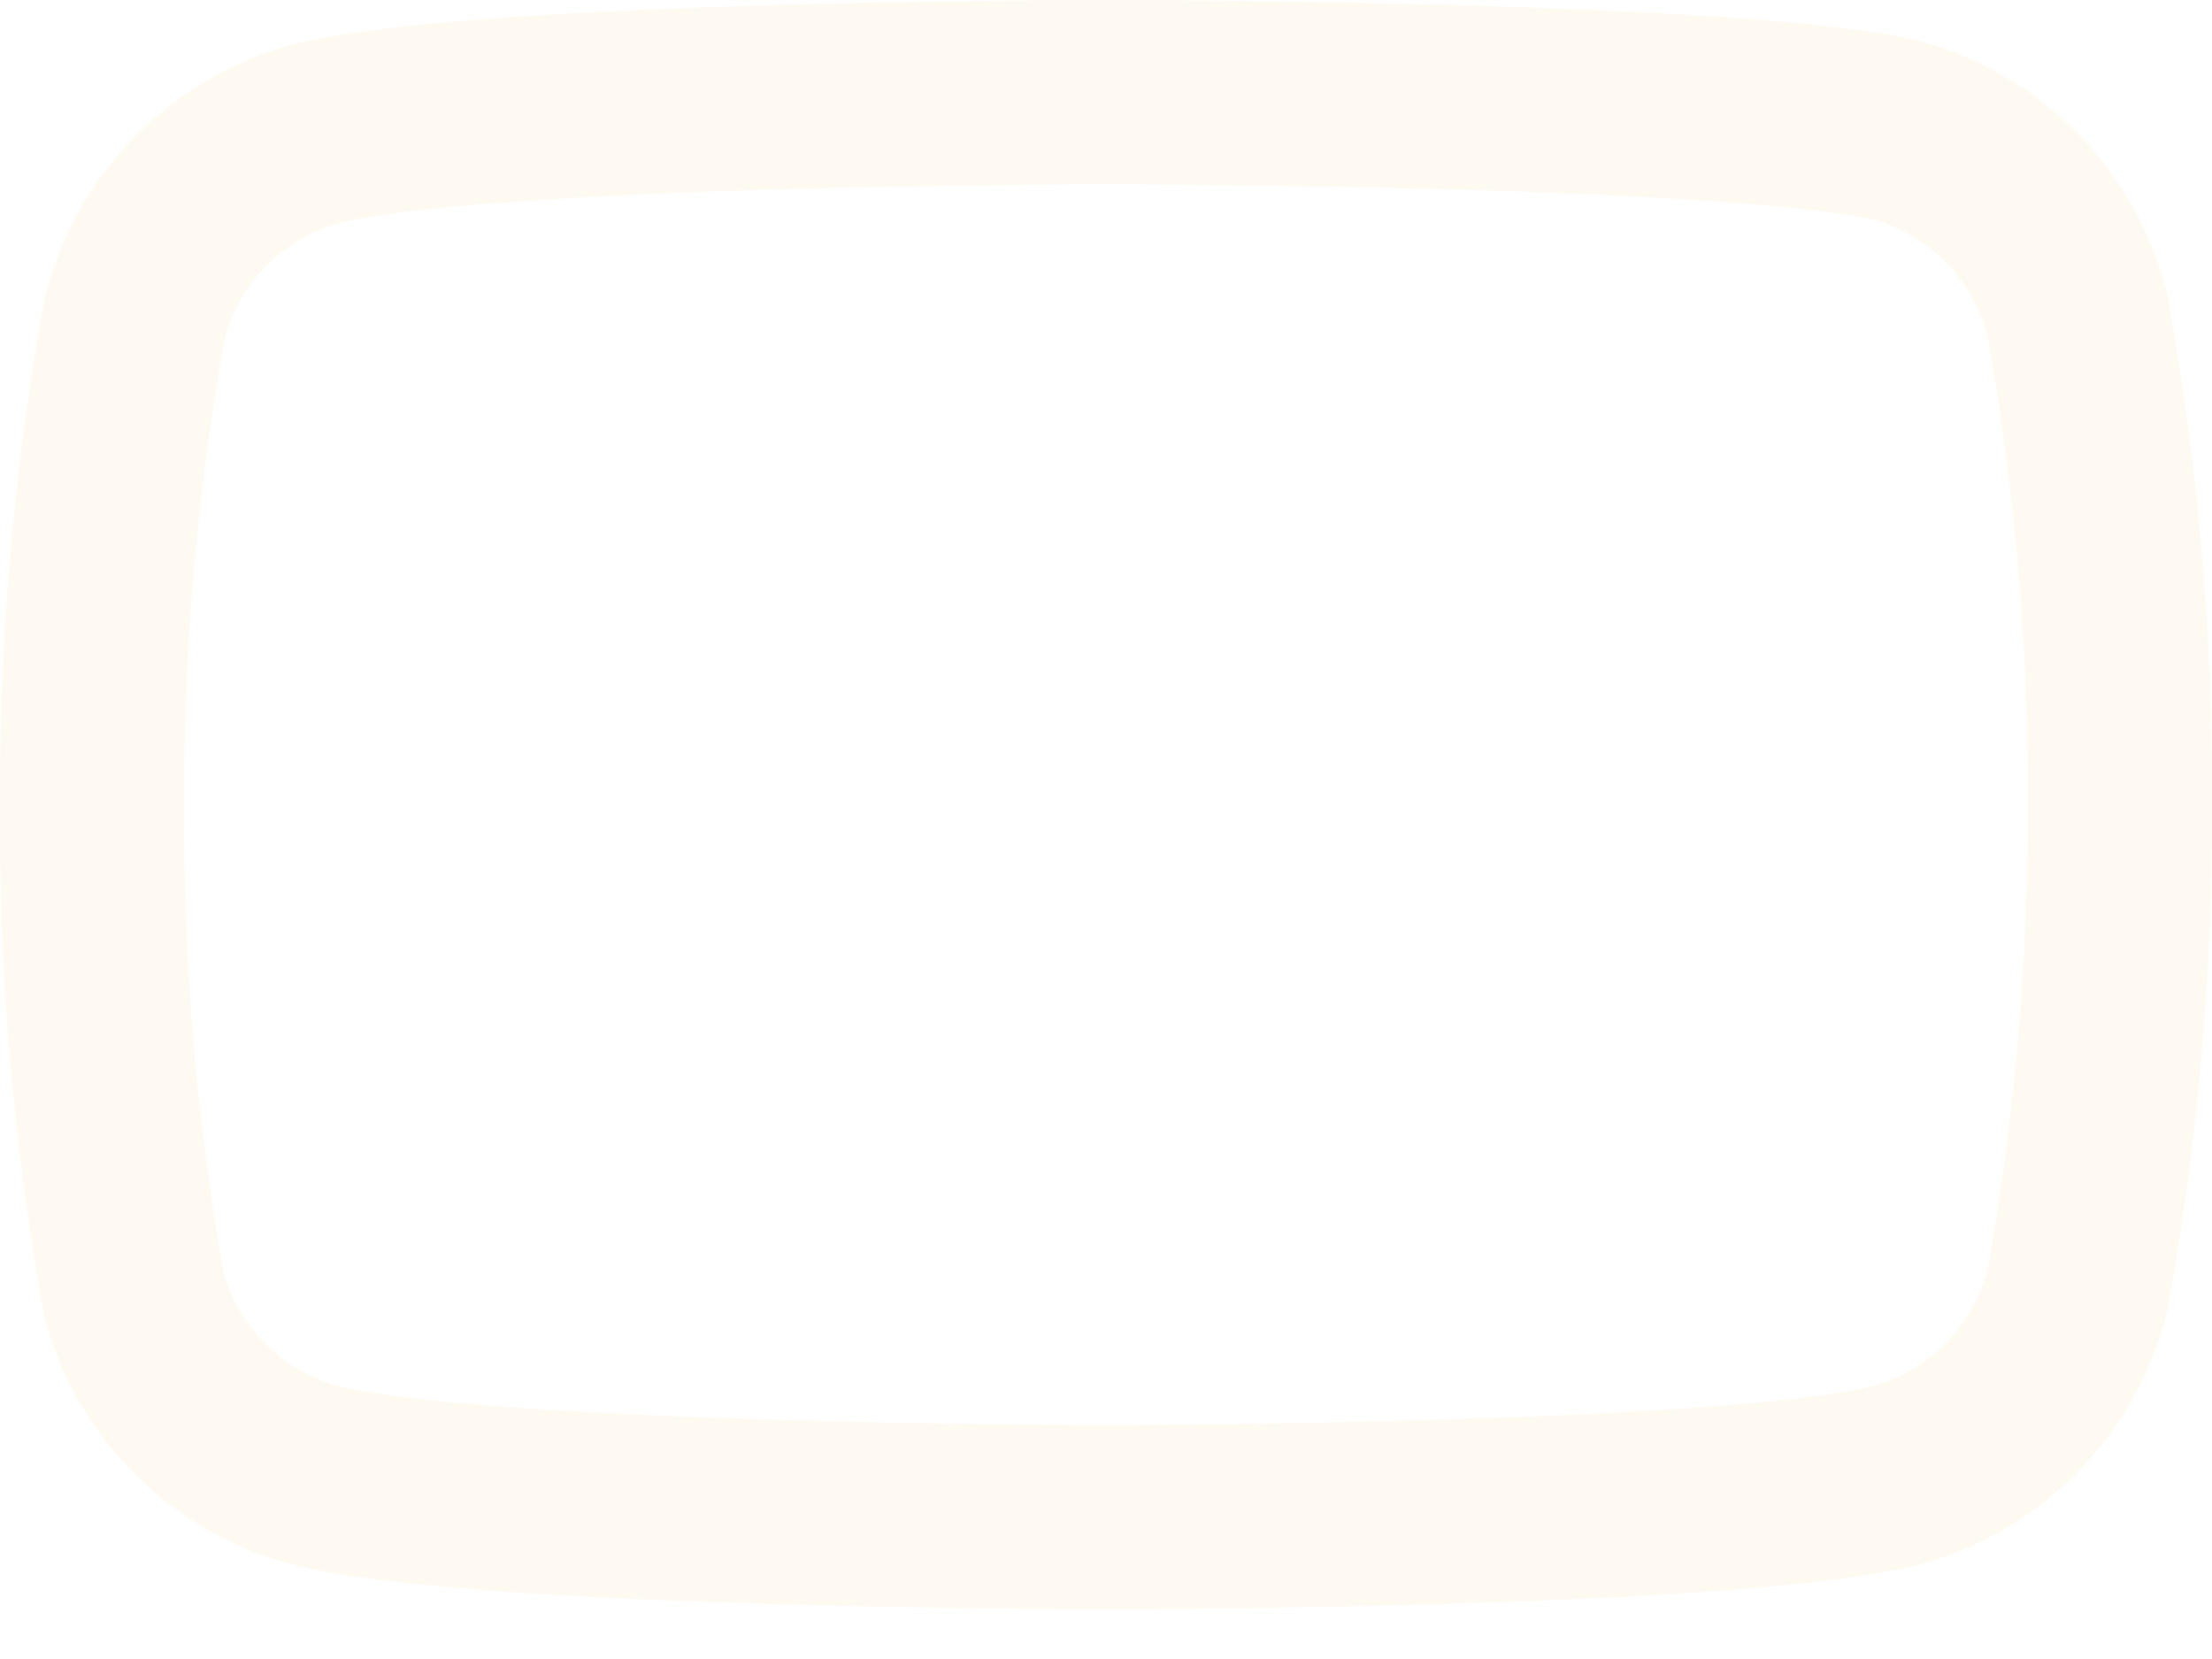
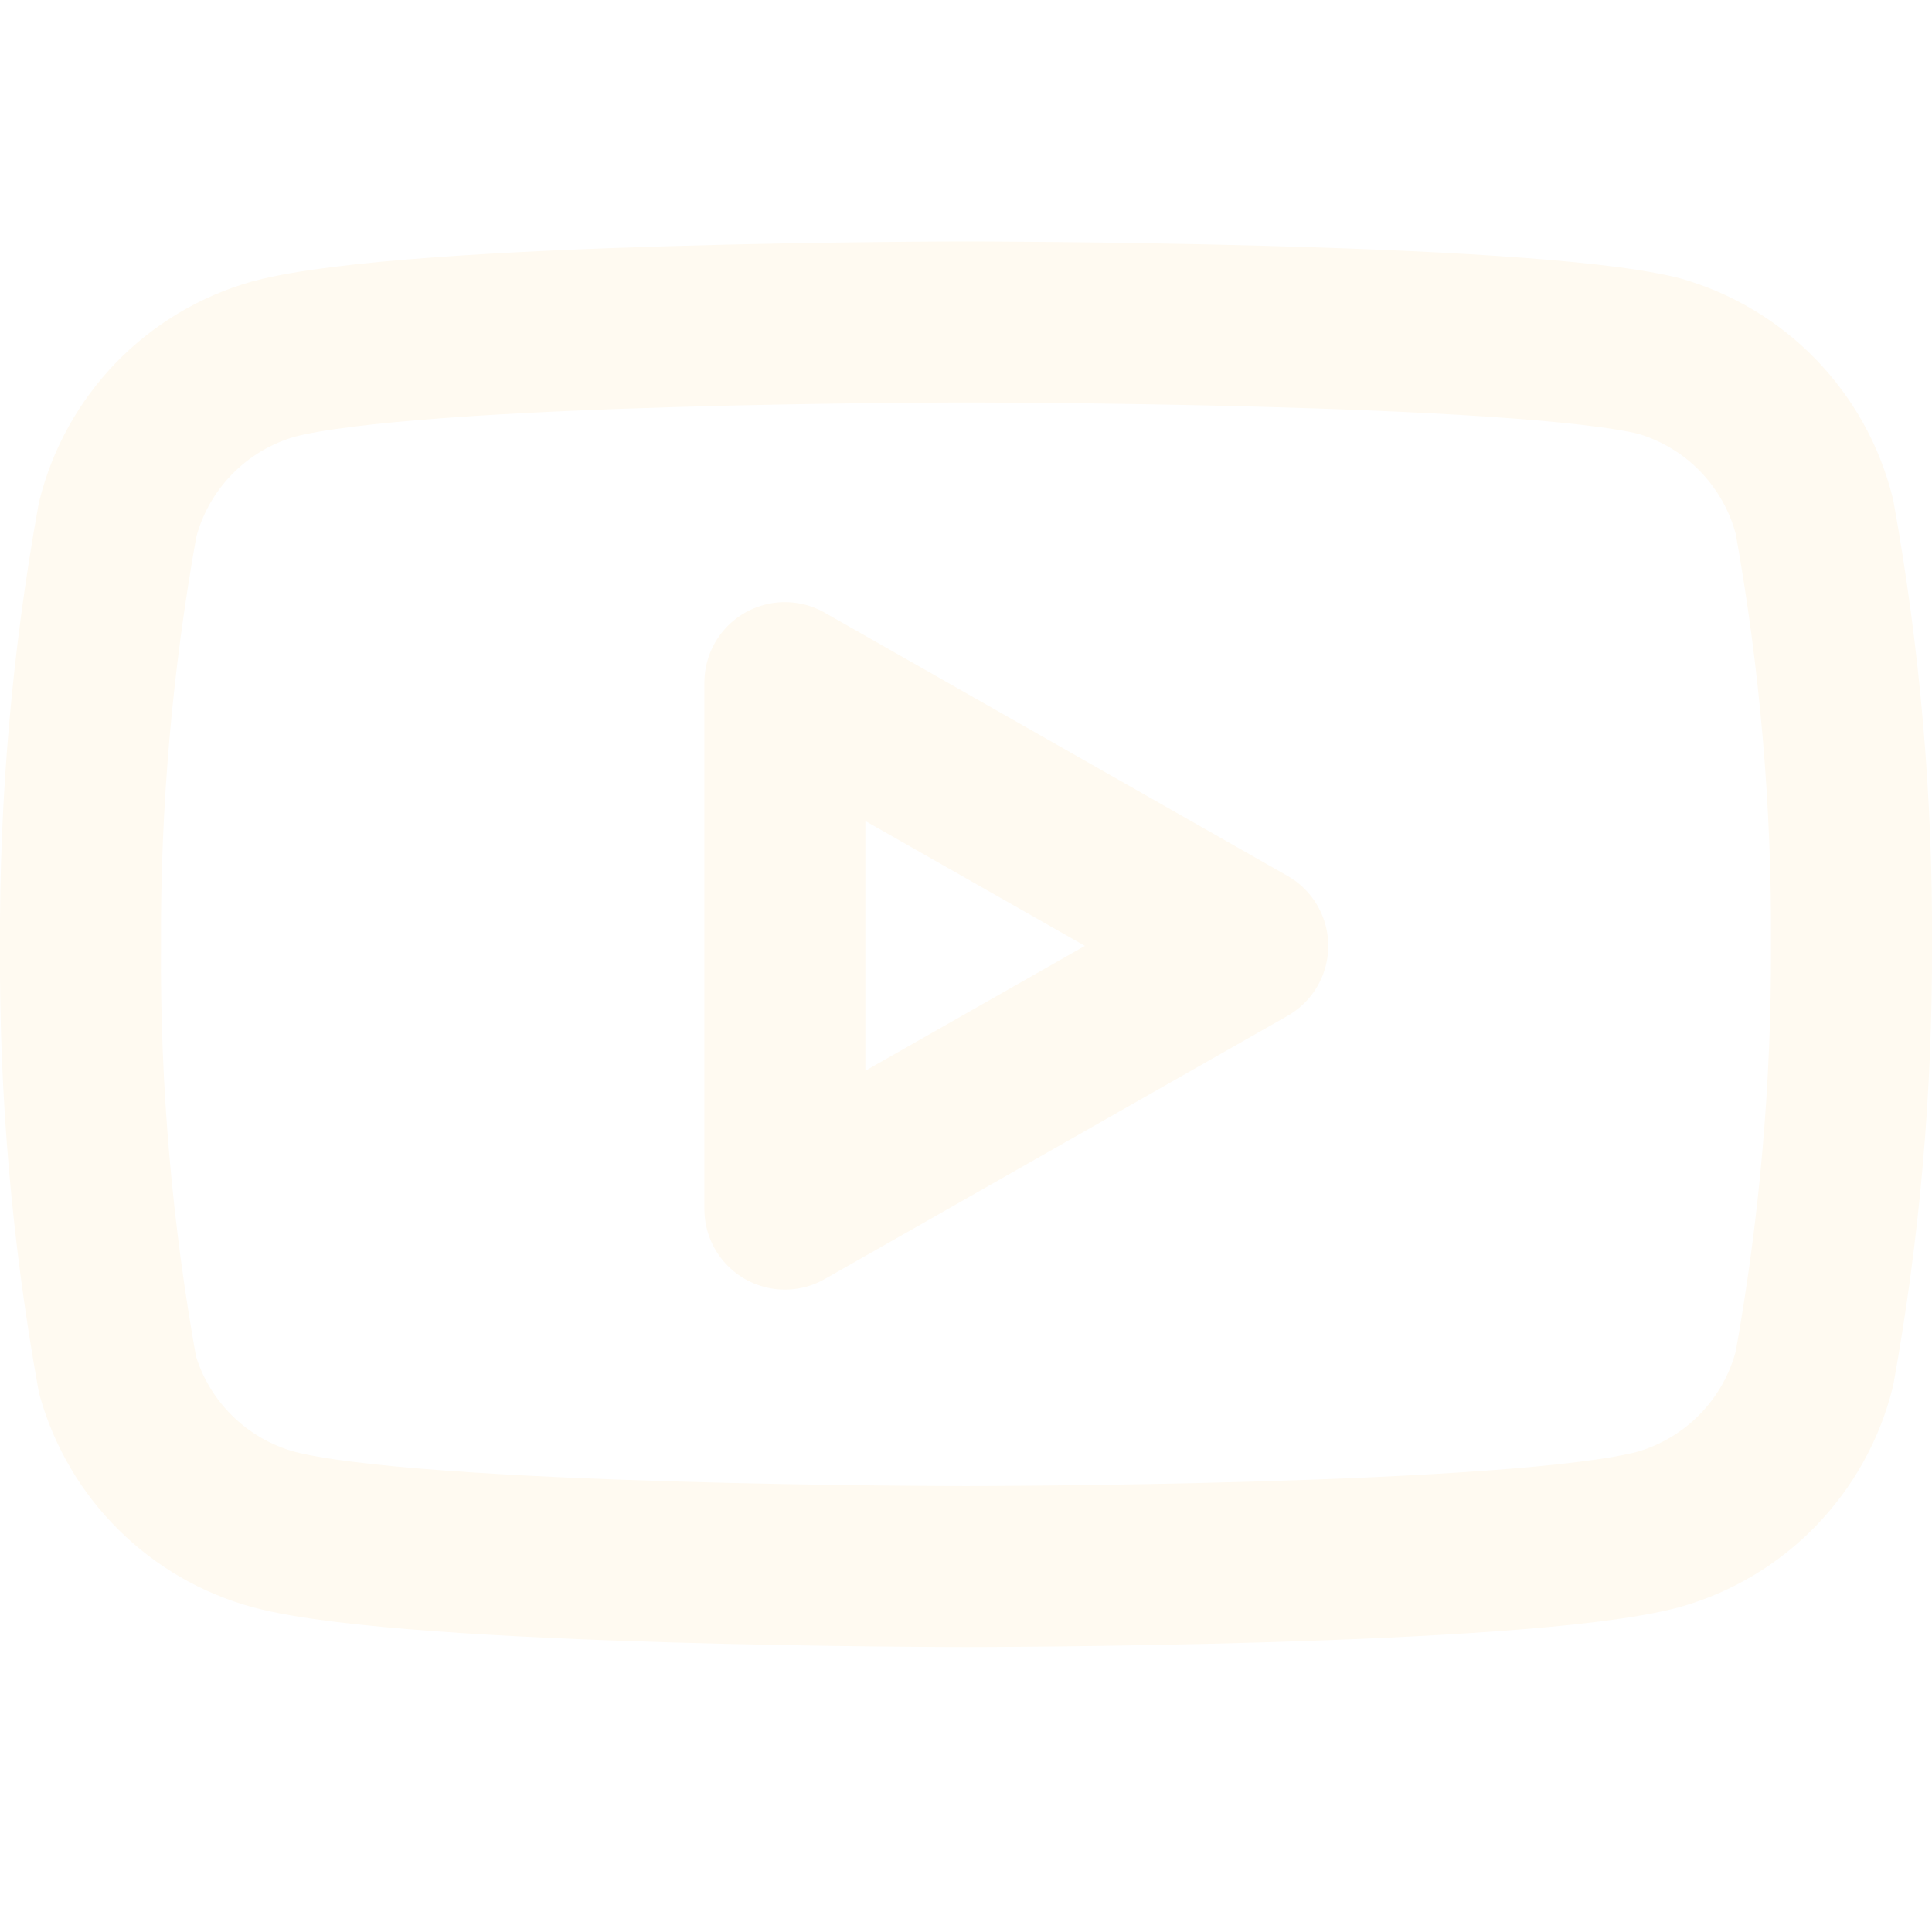
- <svg xmlns="http://www.w3.org/2000/svg" width="24" height="18" viewBox="0 0 24 18" fill="none">
-   <path d="M22.54 3.42C22.421 2.945 22.179 2.511 21.838 2.159C21.498 1.808 21.07 1.553 20.6 1.42C18.88 1 12 1 12 1C12 1 5.12 1 3.4 1.46C2.929 1.593 2.502 1.848 2.161 2.199C1.82 2.551 1.578 2.985 1.46 3.46C1.145 5.206 0.991 6.976 1 8.75C0.988 10.537 1.142 12.321 1.46 14.08C1.591 14.54 1.838 14.958 2.178 15.294C2.518 15.631 2.938 15.874 3.4 16C5.12 16.46 12 16.46 12 16.46C12 16.46 18.88 16.46 20.6 16C21.07 15.867 21.498 15.612 21.838 15.261C22.179 14.909 22.421 14.475 22.54 14C22.852 12.268 23.006 10.51 23 8.75C23.011 6.963 22.857 5.179 22.54 3.42Z" stroke="#FFFAF1" stroke-width="2" stroke-linecap="round" stroke-linejoin="round" />
+ <svg xmlns="http://www.w3.org/2000/svg" width="24" height="24" viewBox="0 0 24 24" fill="none">
+   <path d="M22.54 6.42C22.421 5.945 22.179 5.511 21.838 5.159C21.498 4.808 21.07 4.553 20.6 4.42C18.88 4 12 4 12 4C12 4 5.12 4 3.4 4.46C2.929 4.593 2.502 4.848 2.161 5.199C1.82 5.551 1.578 5.985 1.46 6.46C1.145 8.206 0.991 9.976 1 11.75C0.988 13.537 1.142 15.321 1.46 17.08C1.591 17.54 1.838 17.958 2.178 18.294C2.518 18.631 2.938 18.874 3.4 19C5.12 19.46 12 19.46 12 19.46C12 19.46 18.88 19.46 20.6 19C21.07 18.867 21.498 18.612 21.838 18.261C22.179 17.909 22.421 17.475 22.54 17C22.852 15.268 23.006 13.51 23 11.75C23.011 9.963 22.857 8.179 22.54 6.42Z" stroke="#FFFAF1" stroke-width="2" stroke-linecap="round" stroke-linejoin="round" />
+   <path d="M9.75 15.02L15.5 11.75L9.75 8.48V15.02Z" stroke="#FFFAF1" stroke-width="2" stroke-linecap="round" stroke-linejoin="round" />
</svg>
